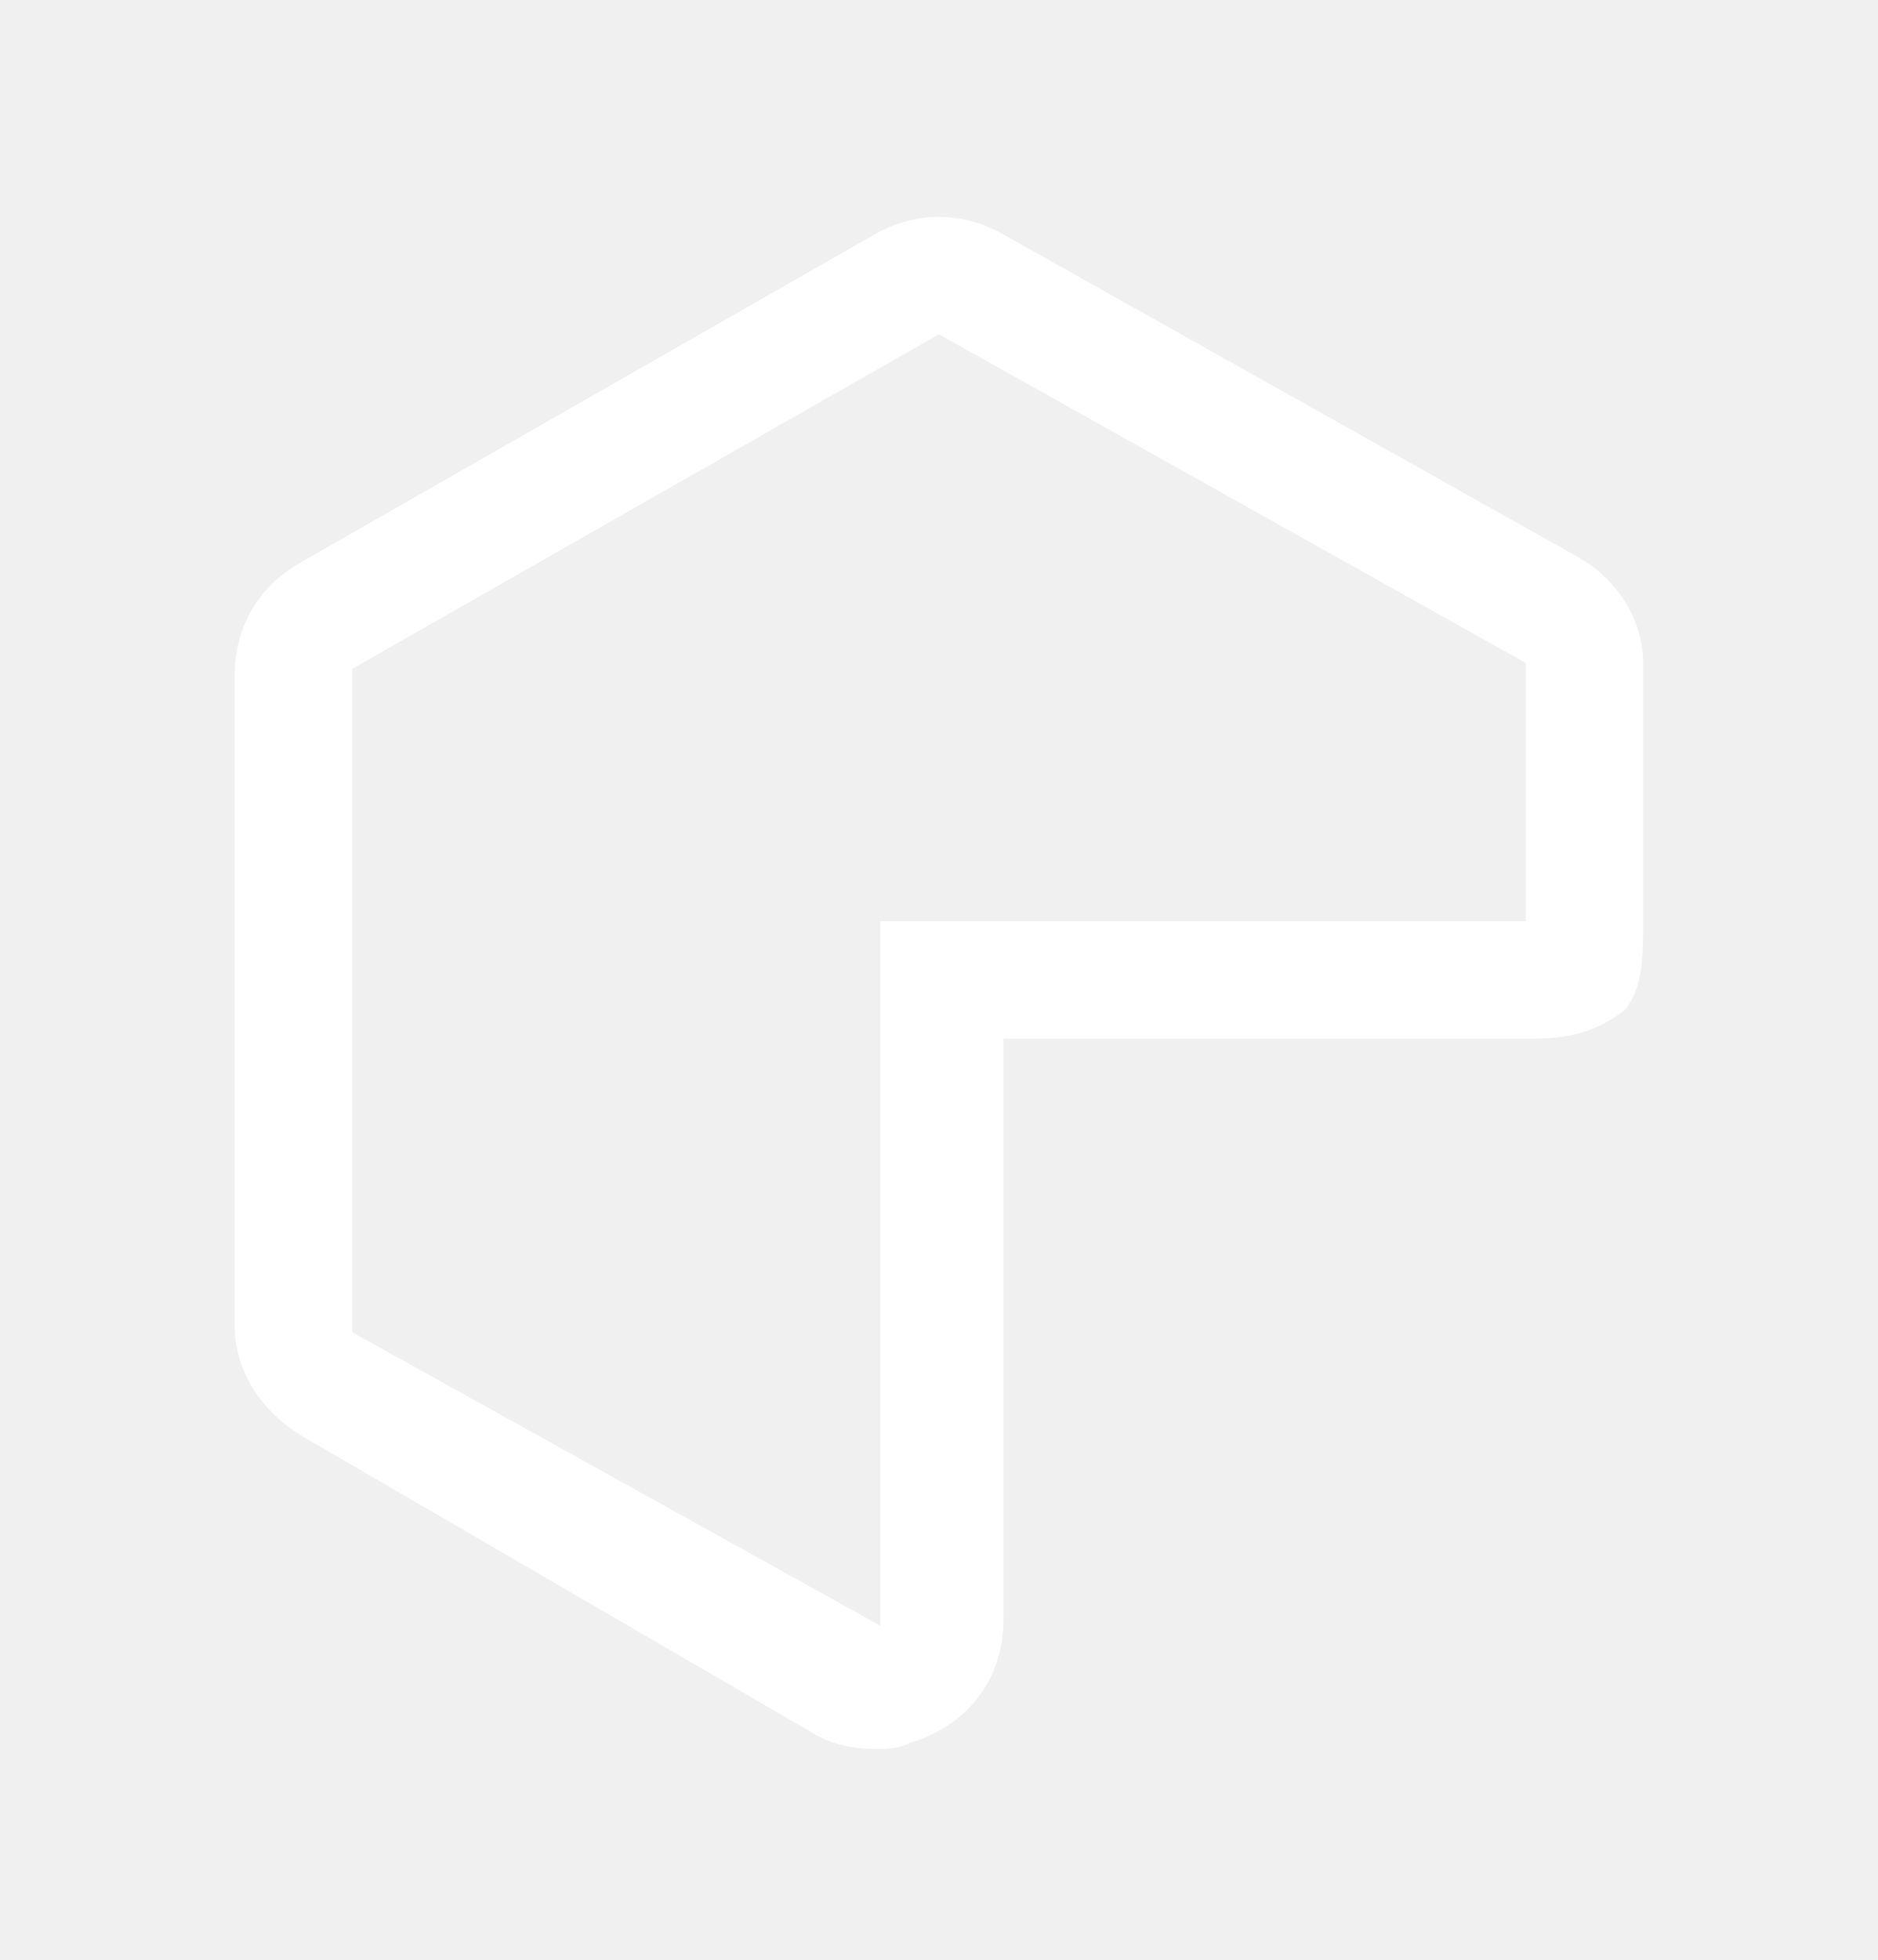
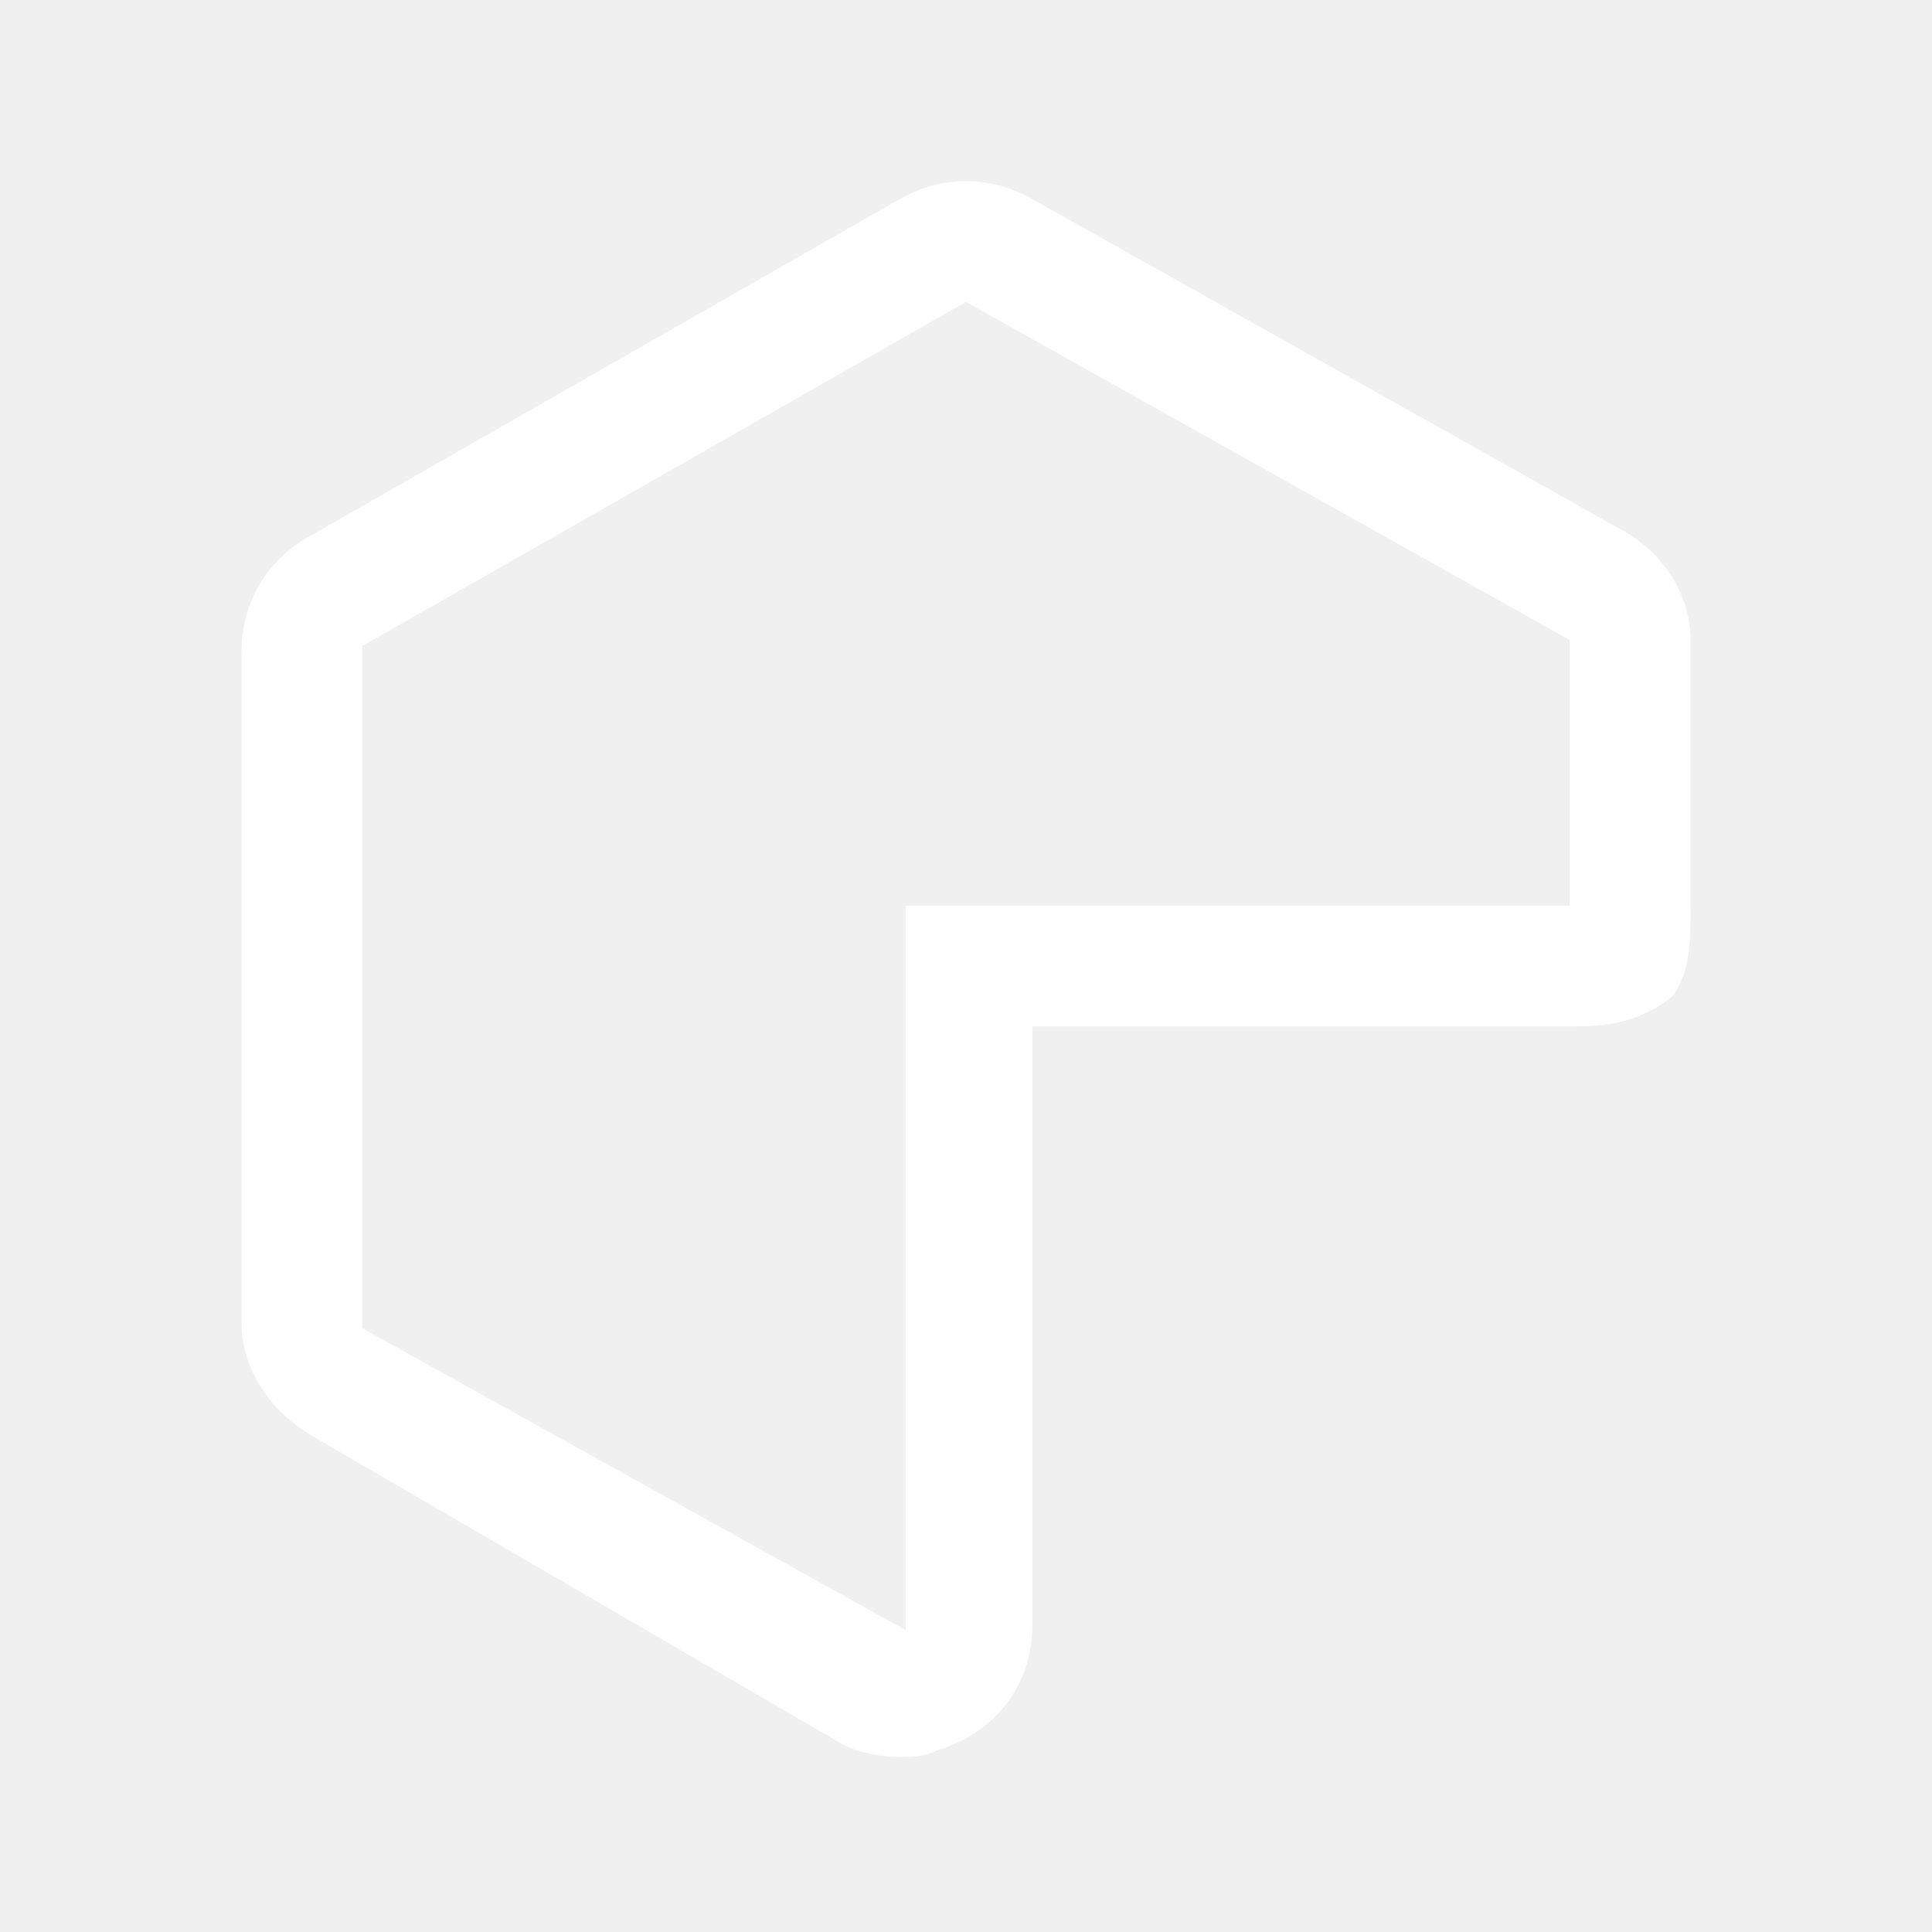
- <svg xmlns="http://www.w3.org/2000/svg" version="1.1" x="0px" y="0px" width="23px" height="24px" viewBox="0 0 32 32" style="enable-background:new 0 0 32 32;" xml:space="preserve">
+ <svg xmlns="http://www.w3.org/2000/svg" version="1.1" x="0px" y="0px" width="32px" height="32px" viewBox="0 0 32 32" style="enable-background:new 0 0 32 32;" xml:space="preserve">
  <style type="text/css">
	.st0{display:none;}
	.st1{display:inline;fill:#F1F1F1;}
	.st2{display:inline;}
	.st3{fill:none;stroke:#60A3FF;stroke-width:2.000000e-02;stroke-miterlimit:10;}
	.st4{fill:none;}
	.st5{fill:white}
</style>
  <g id="padding" class="st0">
    <path class="st1" d="M32,32H0V0h32V32z M2,30h28V2H2V30z" />
  </g>
  <g id="grid" class="st0">
    <g id="grid_434_" class="st2">
      <path class="st3" d="M32,32H0V0h32V32z M1,32V0 M2,32V0 M3,32V0 M4,32V0 M5,32V0 M6,32V0 M7,32V0 M8,32V0 M9,32V0 M10,32V0 M11,32    V0 M12,32V0 M13,32V0 M14,32V0 M15,32V0 M16,32V0 M17,32V0 M18,32V0 M19,32V0 M20,32V0 M21,32V0 M22,32V0 M23,32V0 M24,32V0     M25,32V0 M26,32V0 M27,32V0 M28,32V0 M29,32V0 M30,32V0 M31,32V0 M32,31H0 M32,30H0 M32,29H0 M32,28H0 M32,27H0 M32,26H0 M32,25    H0 M32,24H0 M32,23H0 M32,22H0 M32,21H0 M32,20H0 M32,19H0 M32,18H0 M32,17H0 M32,16H0 M32,15H0 M32,14H0 M32,13H0 M32,12H0     M32,11H0 M32,10H0 M32,9H0 M32,8H0 M32,7H0 M32,6H0 M32,5H0 M32,4H0 M32,3H0 M32,2H0 M32,1H0" />
      <path class="st3" d="M0,0l32,32 M0,32L32,0" />
    </g>
  </g>
  <g id="Layer_3">
    <g>
      <rect id="_Transparent_Rectangle_" class="st4" width="32" height="32" />
    </g>
    <path class="st5" d="M26.9,8.8l-9.8-5.5c-0.7-0.4-1.5-0.4-2.2,0L5.1,8.9C4.4,9.3,4,10,4,10.8v11.1c0,0.8,0.5,1.5,1.2,1.9l8.6,5   c0.3,0.2,0.7,0.3,1.1,0.3c0.2,0,0.4,0,0.6-0.1c1-0.3,1.6-1.1,1.6-2.1V17h9c0.6,0,1.1-0.1,1.6-0.5C28,16.1,28,15.6,28,15v-4.4   C28,9.9,27.6,9.2,26.9,8.8z M26,15H15v12l-9-5V10.7L16,5l10,5.6V15z" />
  </g>
</svg>
